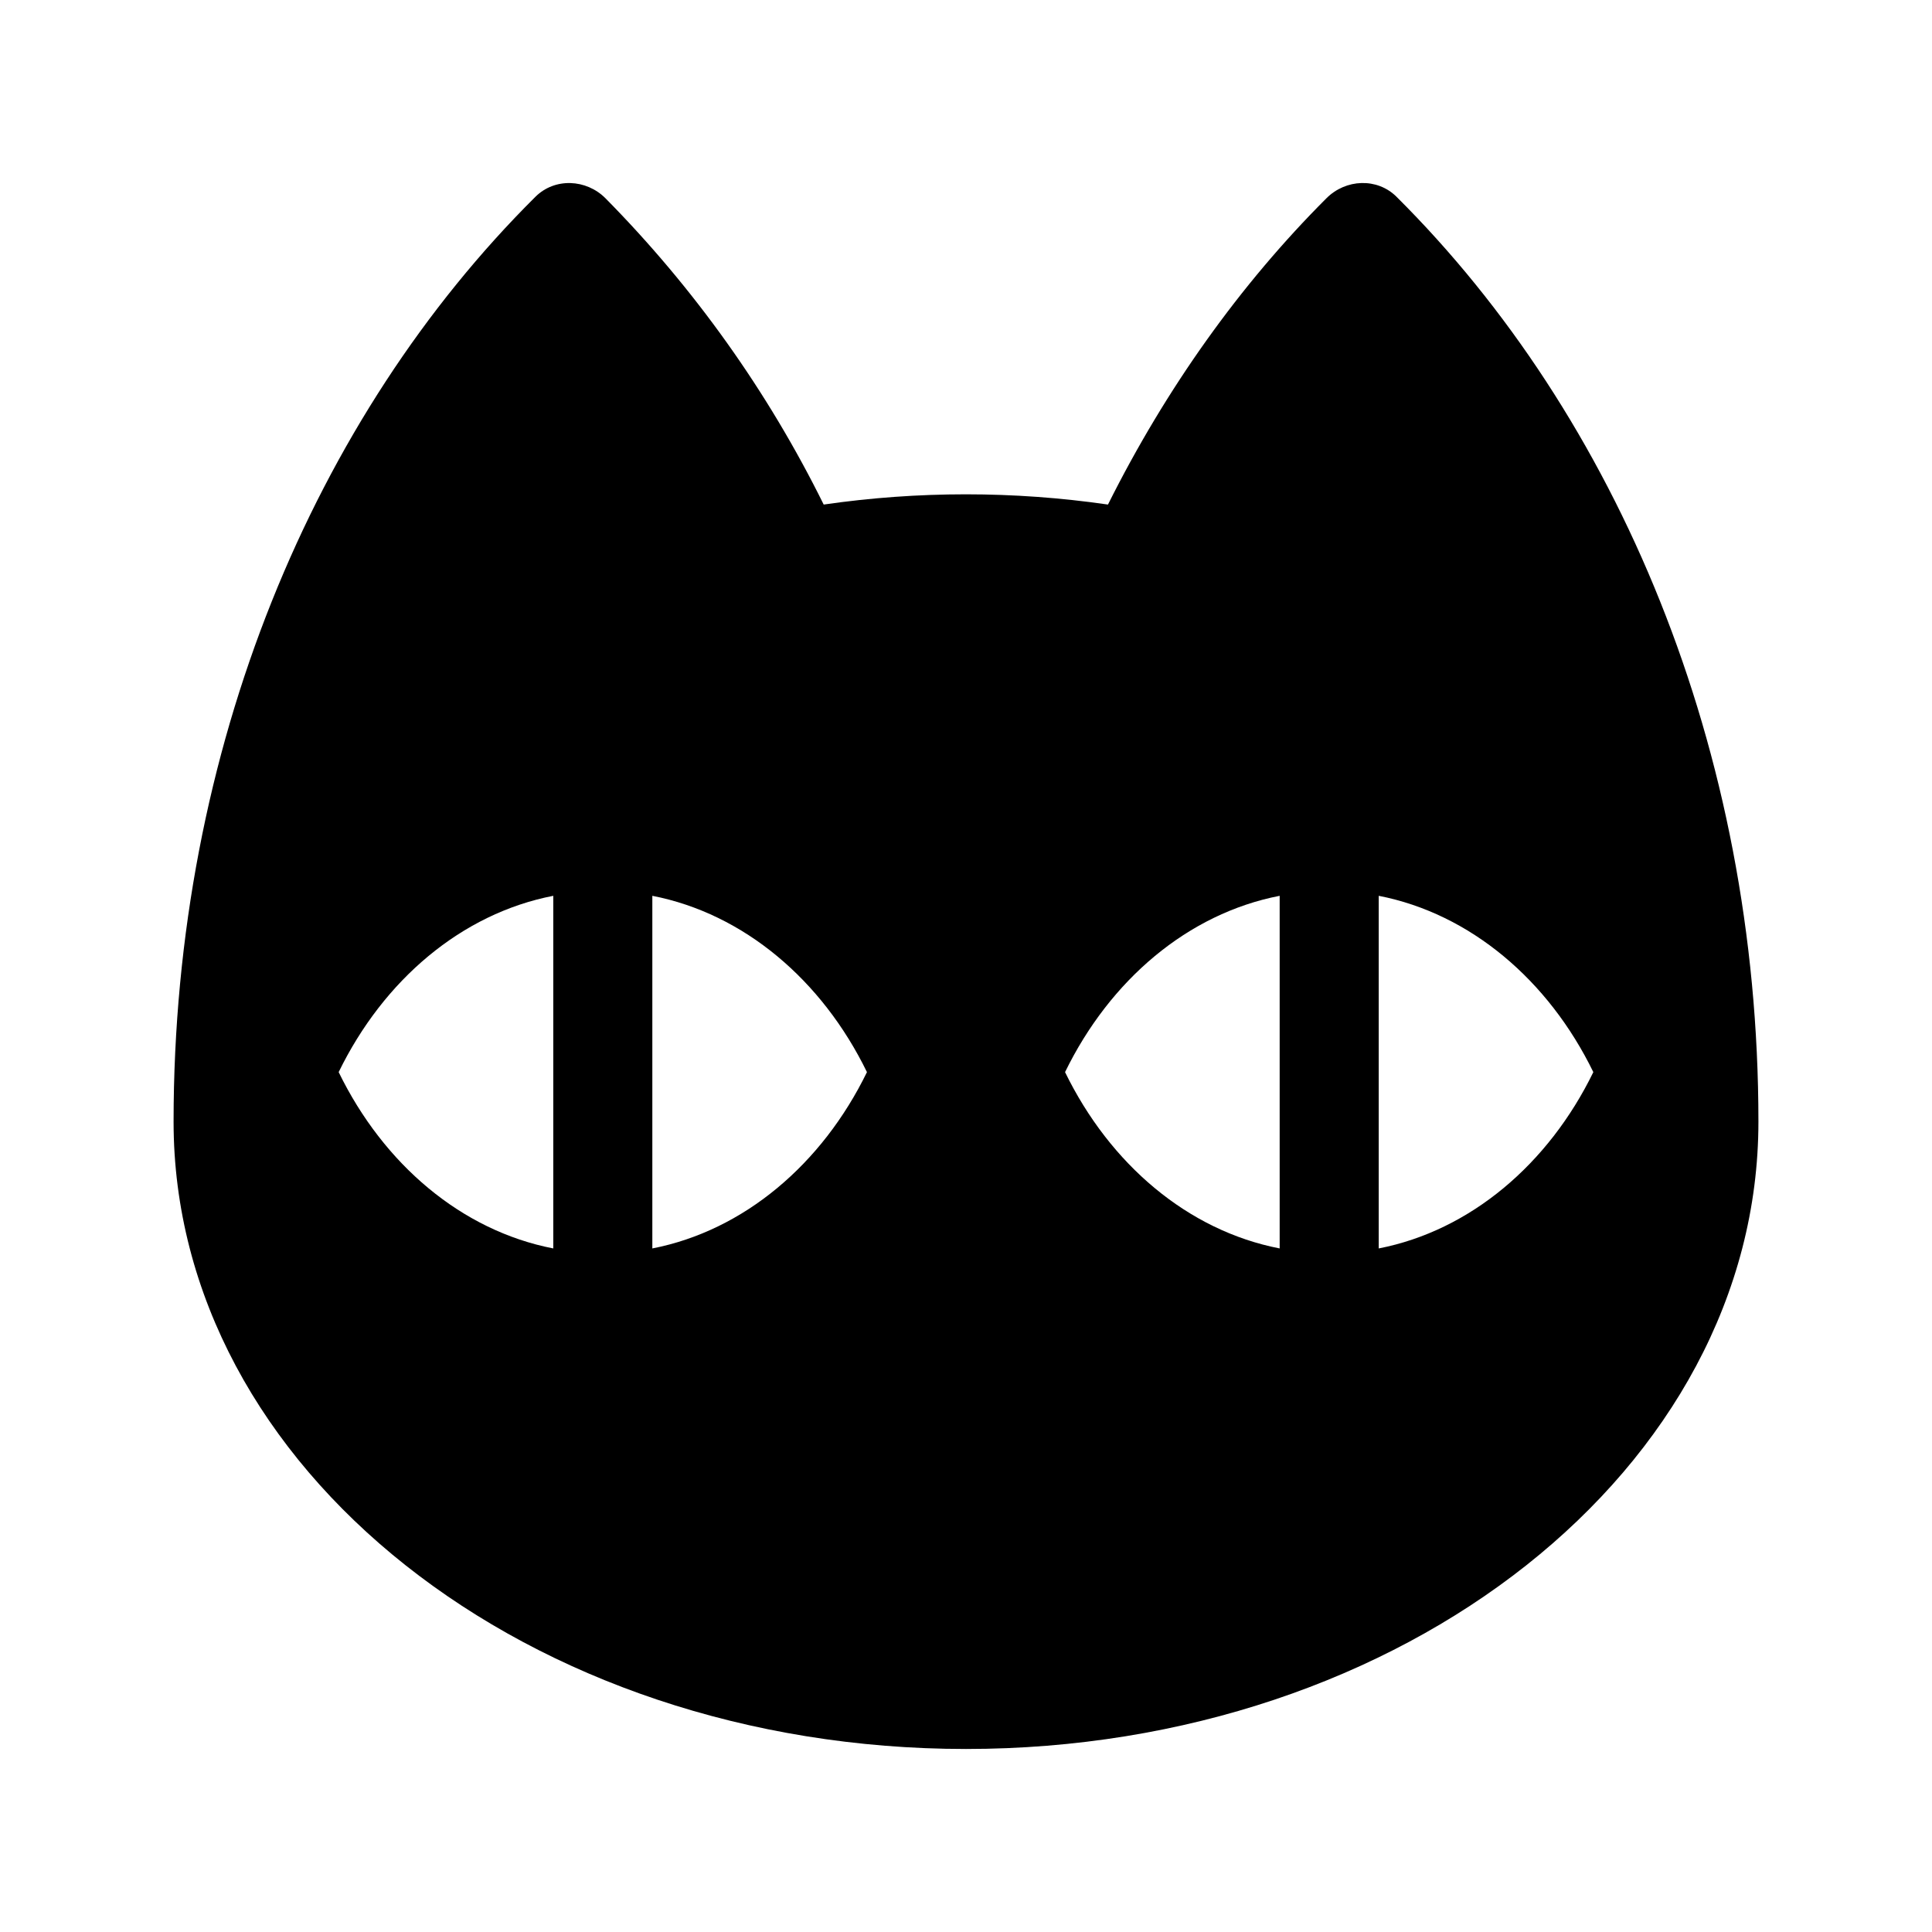
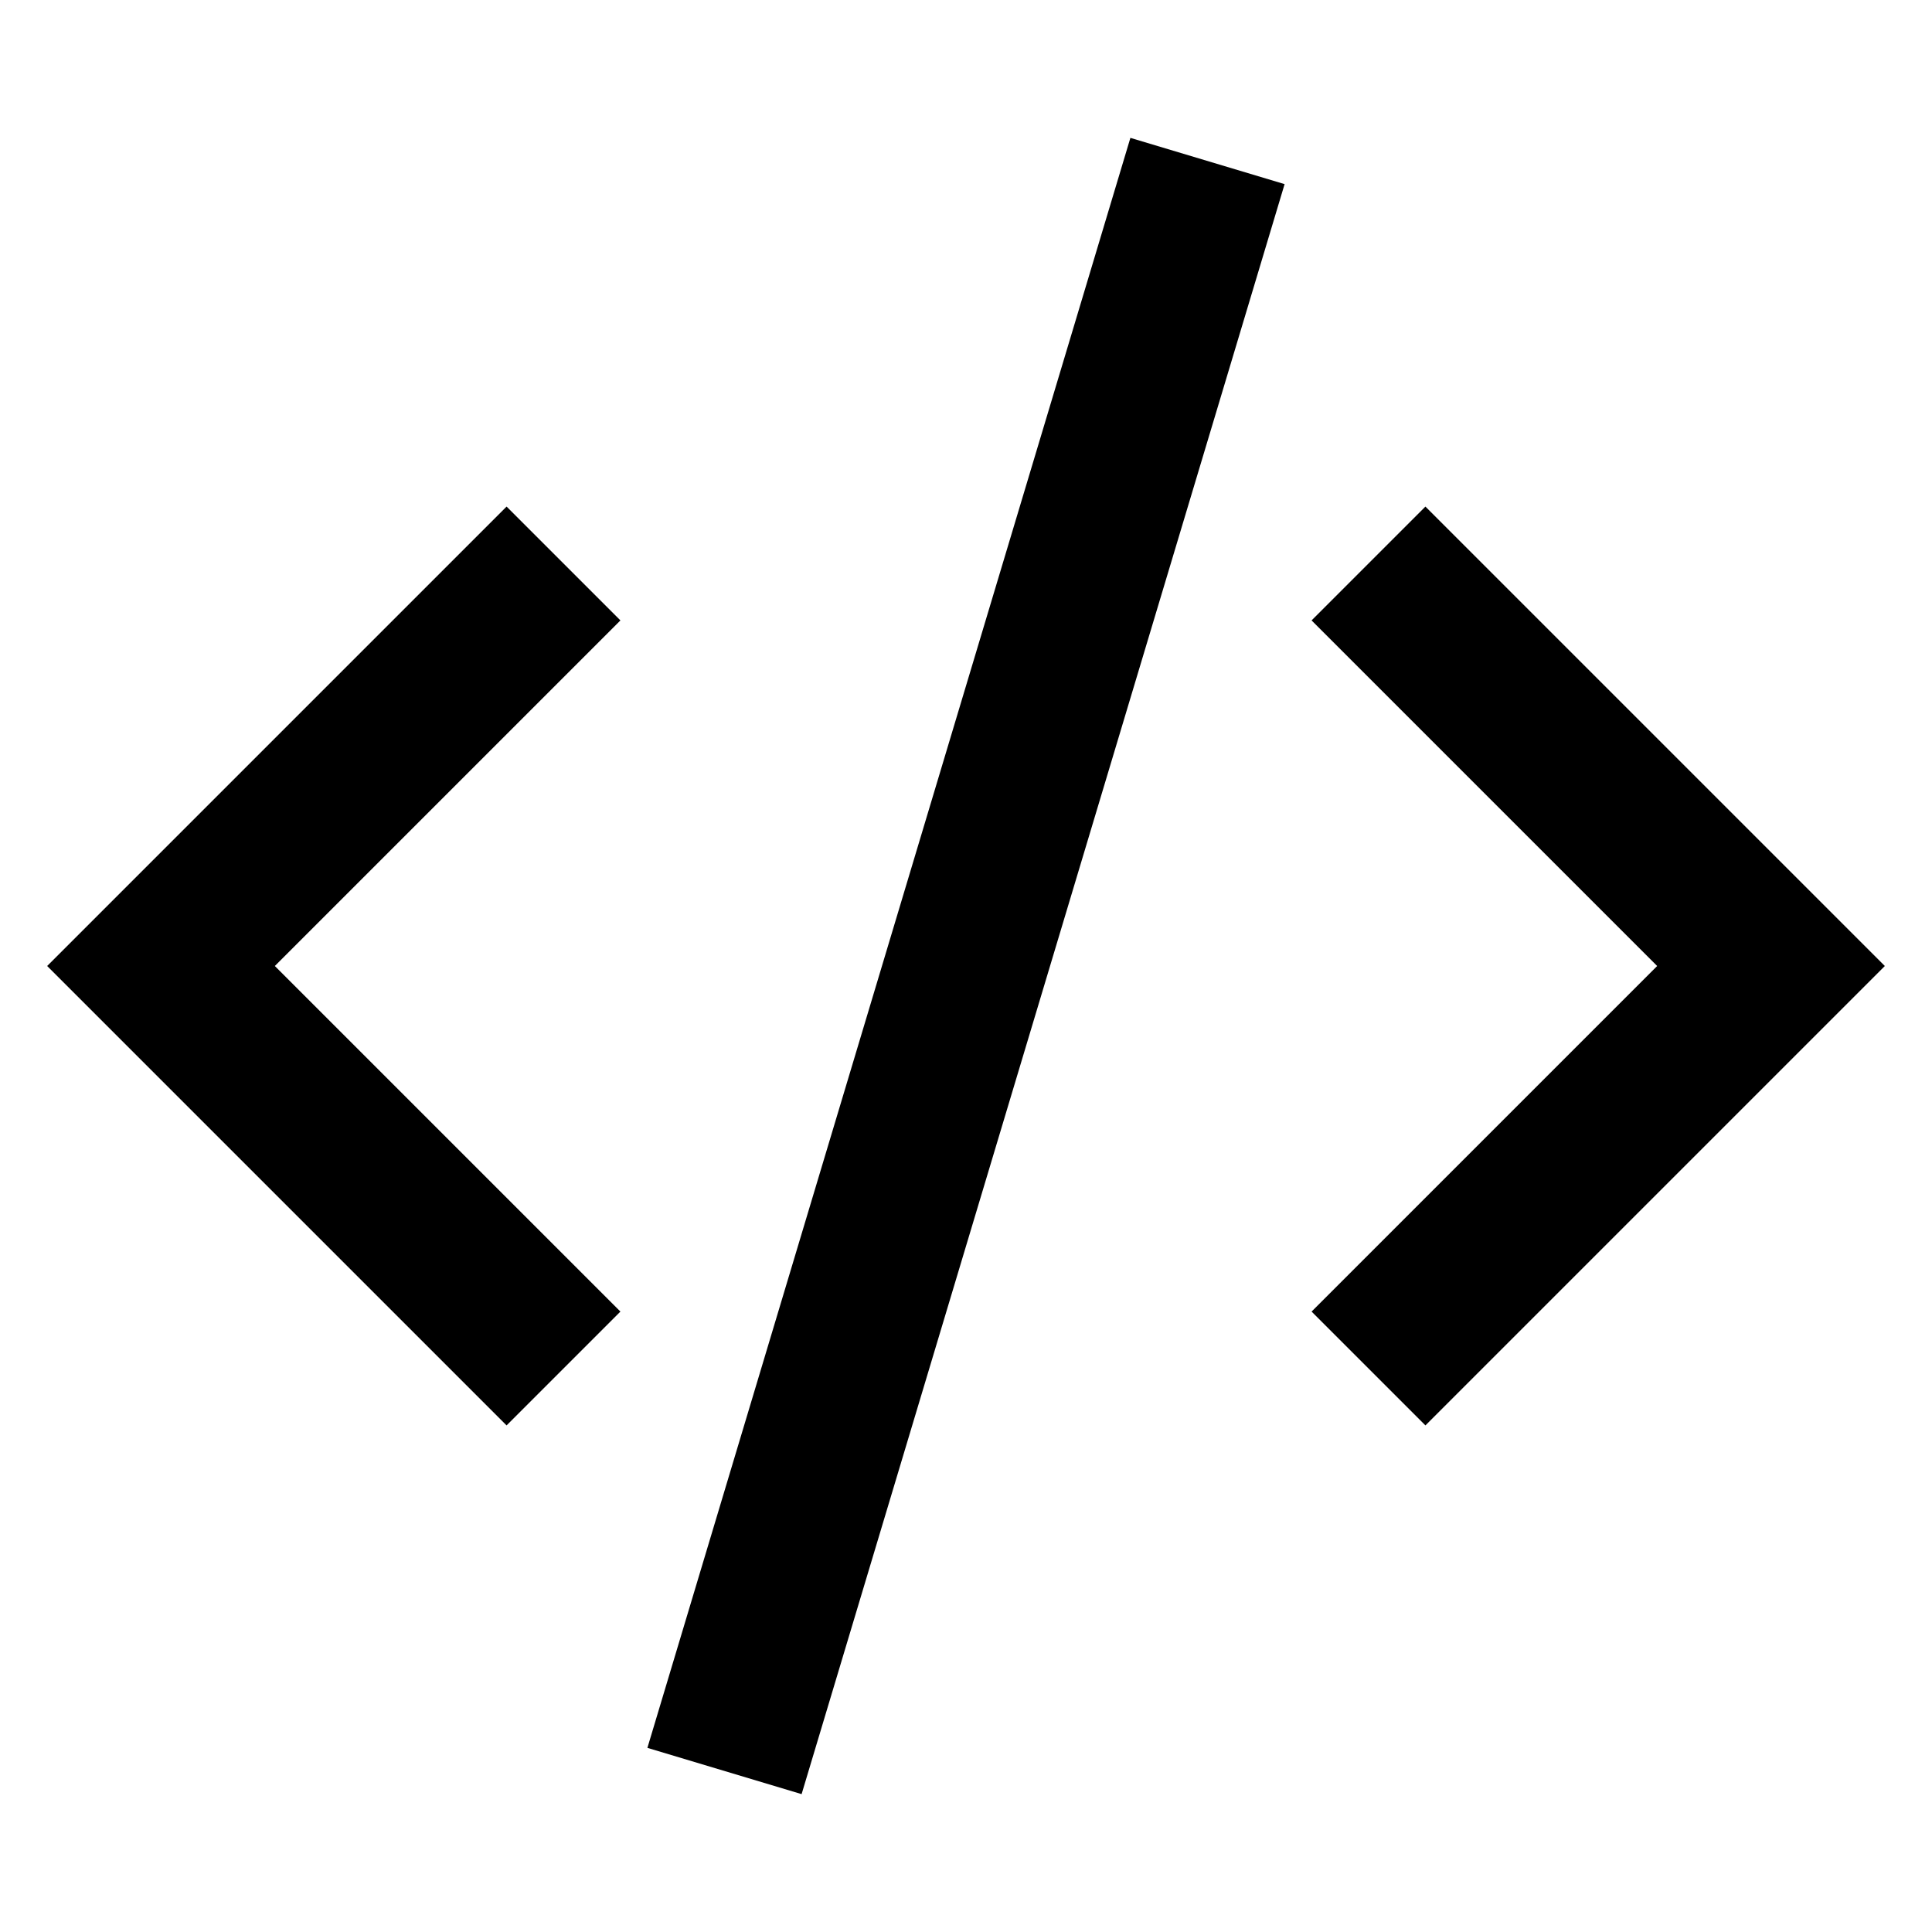
- <svg xmlns="http://www.w3.org/2000/svg" viewBox="0 0 512 512">
-   <g id="Black_cat">
-     <path d="M370.092,52.146c-5.131-5.104-13.45-4.73-18.564.386-22.875,22.858-42.494,50.356-57.905,81.18a262.854,262.854,0,0,0-75.336,0,312.951,312.951,0,0,0-57.824-81.161c-5.11-5.124-13.433-5.505-18.568-.403C83.393,110.281,46,198.338,46,297.248c0,91.875,93.977,166.25,210,166.25,115.938,0,210-74.375,210-166.25C466,198.337,428.526,110.278,370.092,52.146ZM146.625,330.849c-24.327-4.725-44.976-22.313-56.875-46.726,11.899-24.413,32.548-42,56.875-46.725Zm26.25,0V237.399c24.238,4.724,44.976,22.312,56.875,46.725C217.851,308.536,197.113,326.124,172.875,330.849Zm166.25,0c-24.327-4.725-44.976-22.313-56.875-46.726,11.899-24.413,32.548-42,56.875-46.725Zm26.25,0V237.399c24.238,4.724,44.976,22.312,56.875,46.725C410.351,308.536,389.613,326.124,365.375,330.849Z" />
-   </g>
+ <svg xmlns="http://www.w3.org/2000/svg" width="24px" height="24px" viewBox="0 0 24 24">
+   <path fill="none" stroke="#000" stroke-width="2" d="M9,22 L15,2 M17,17 L22,12 L17,7 M7,17 L2,12 L7,7" />
</svg>
